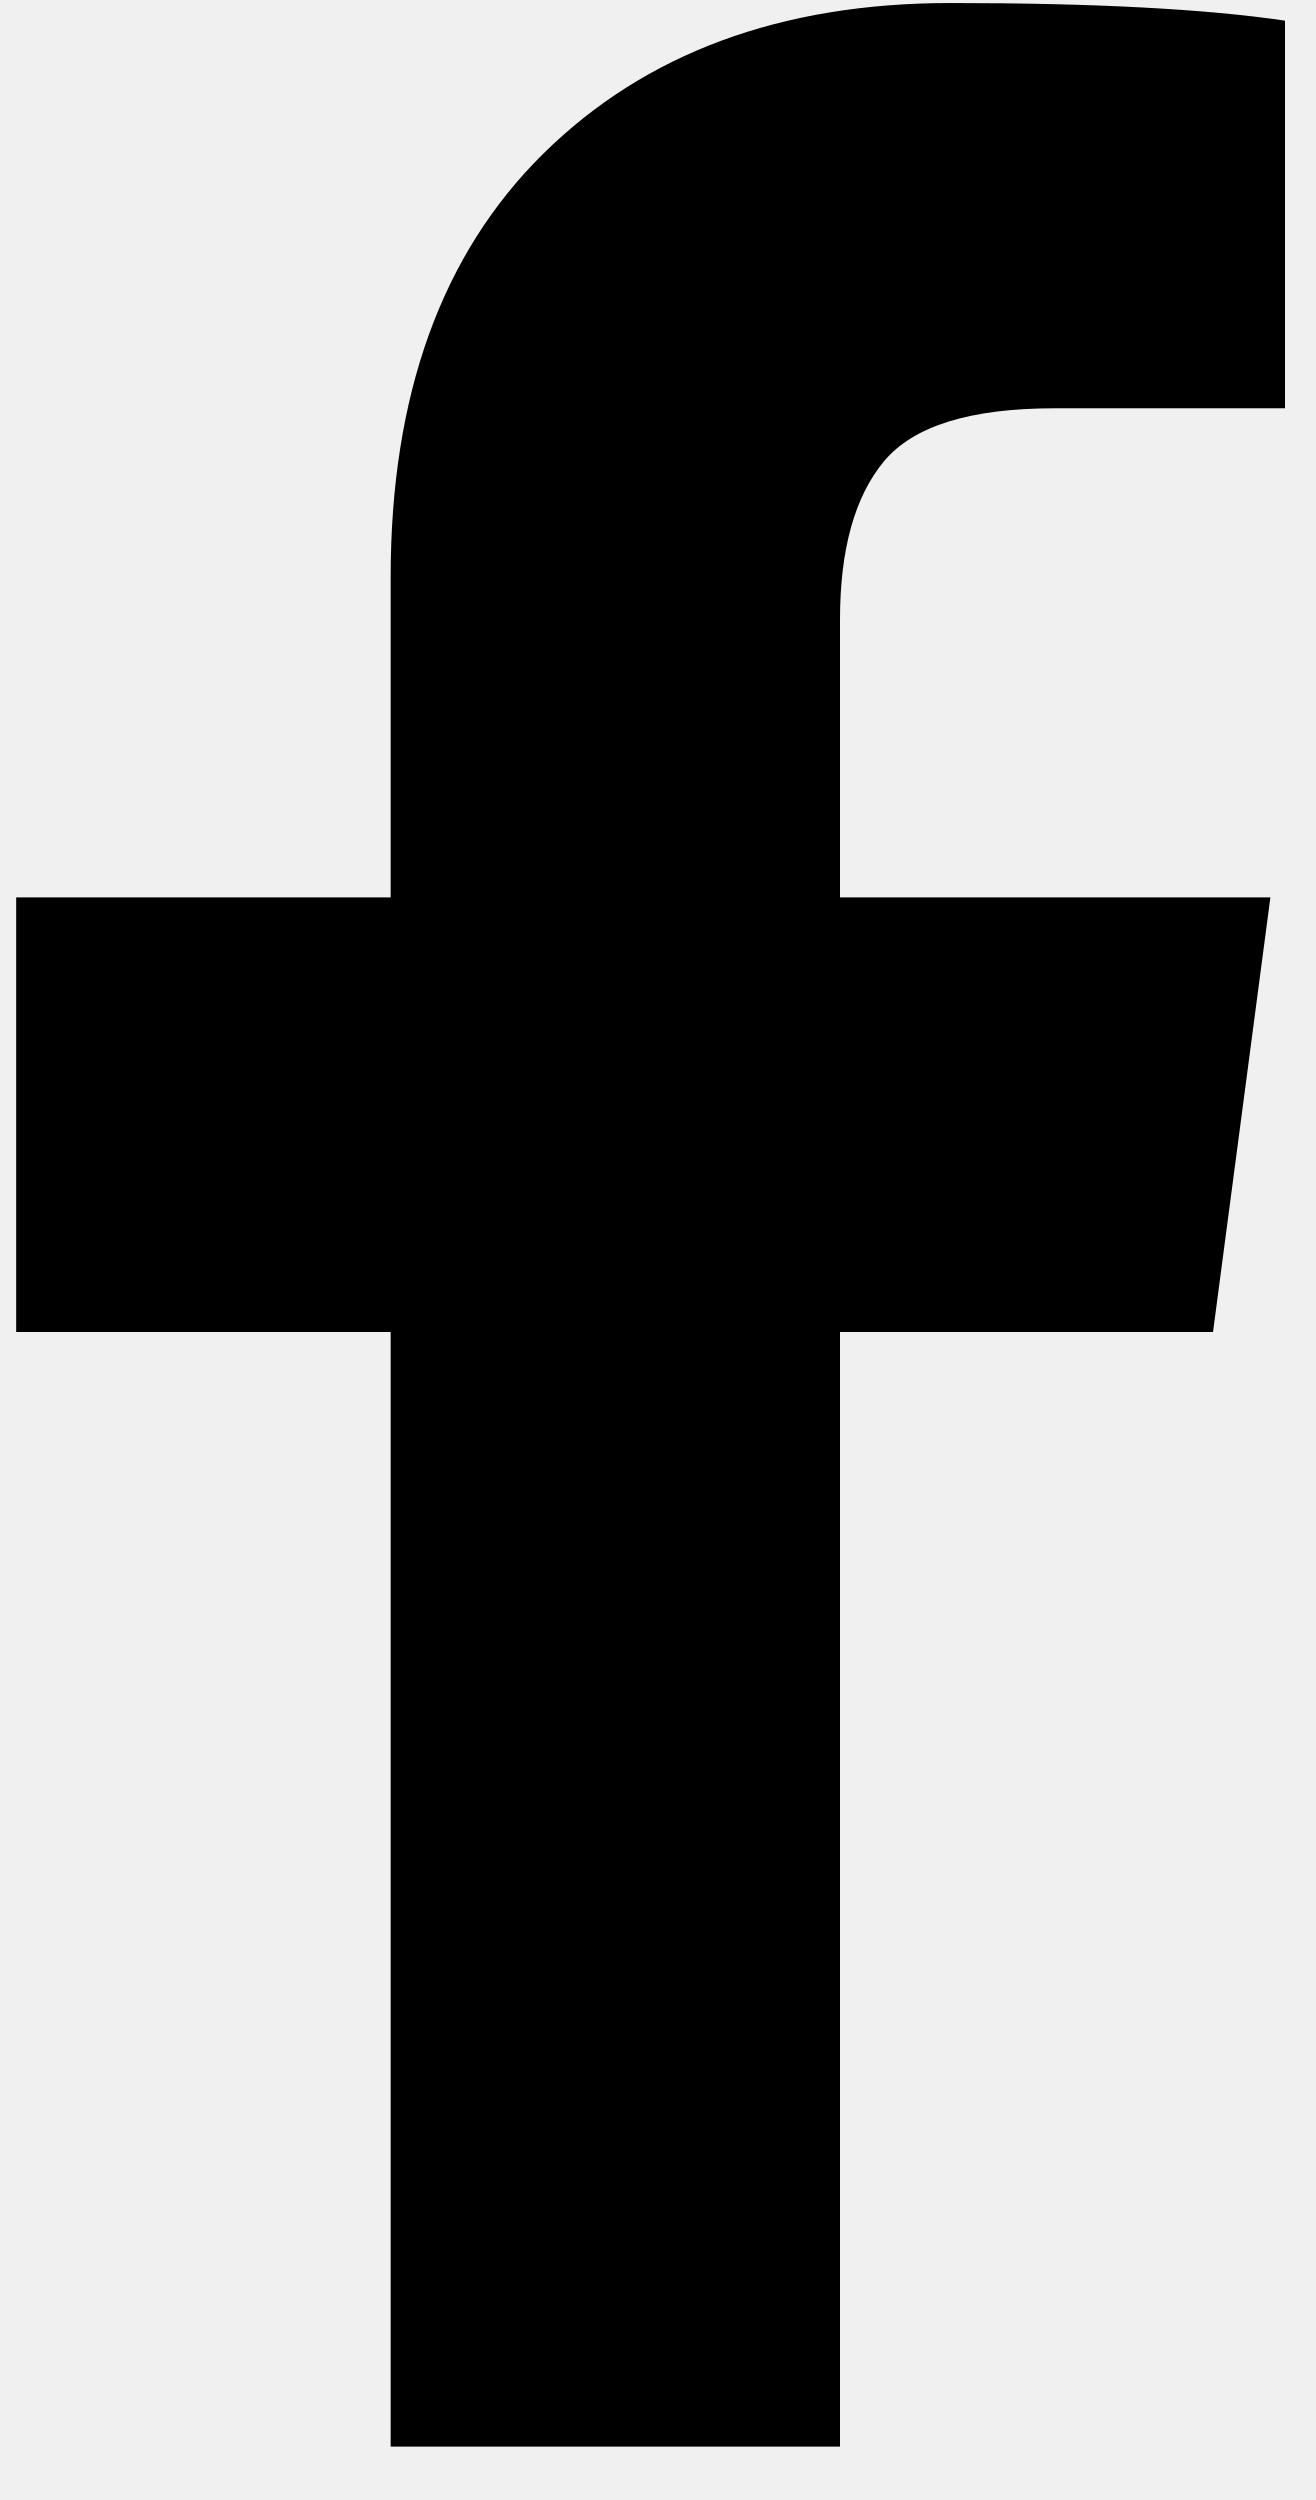
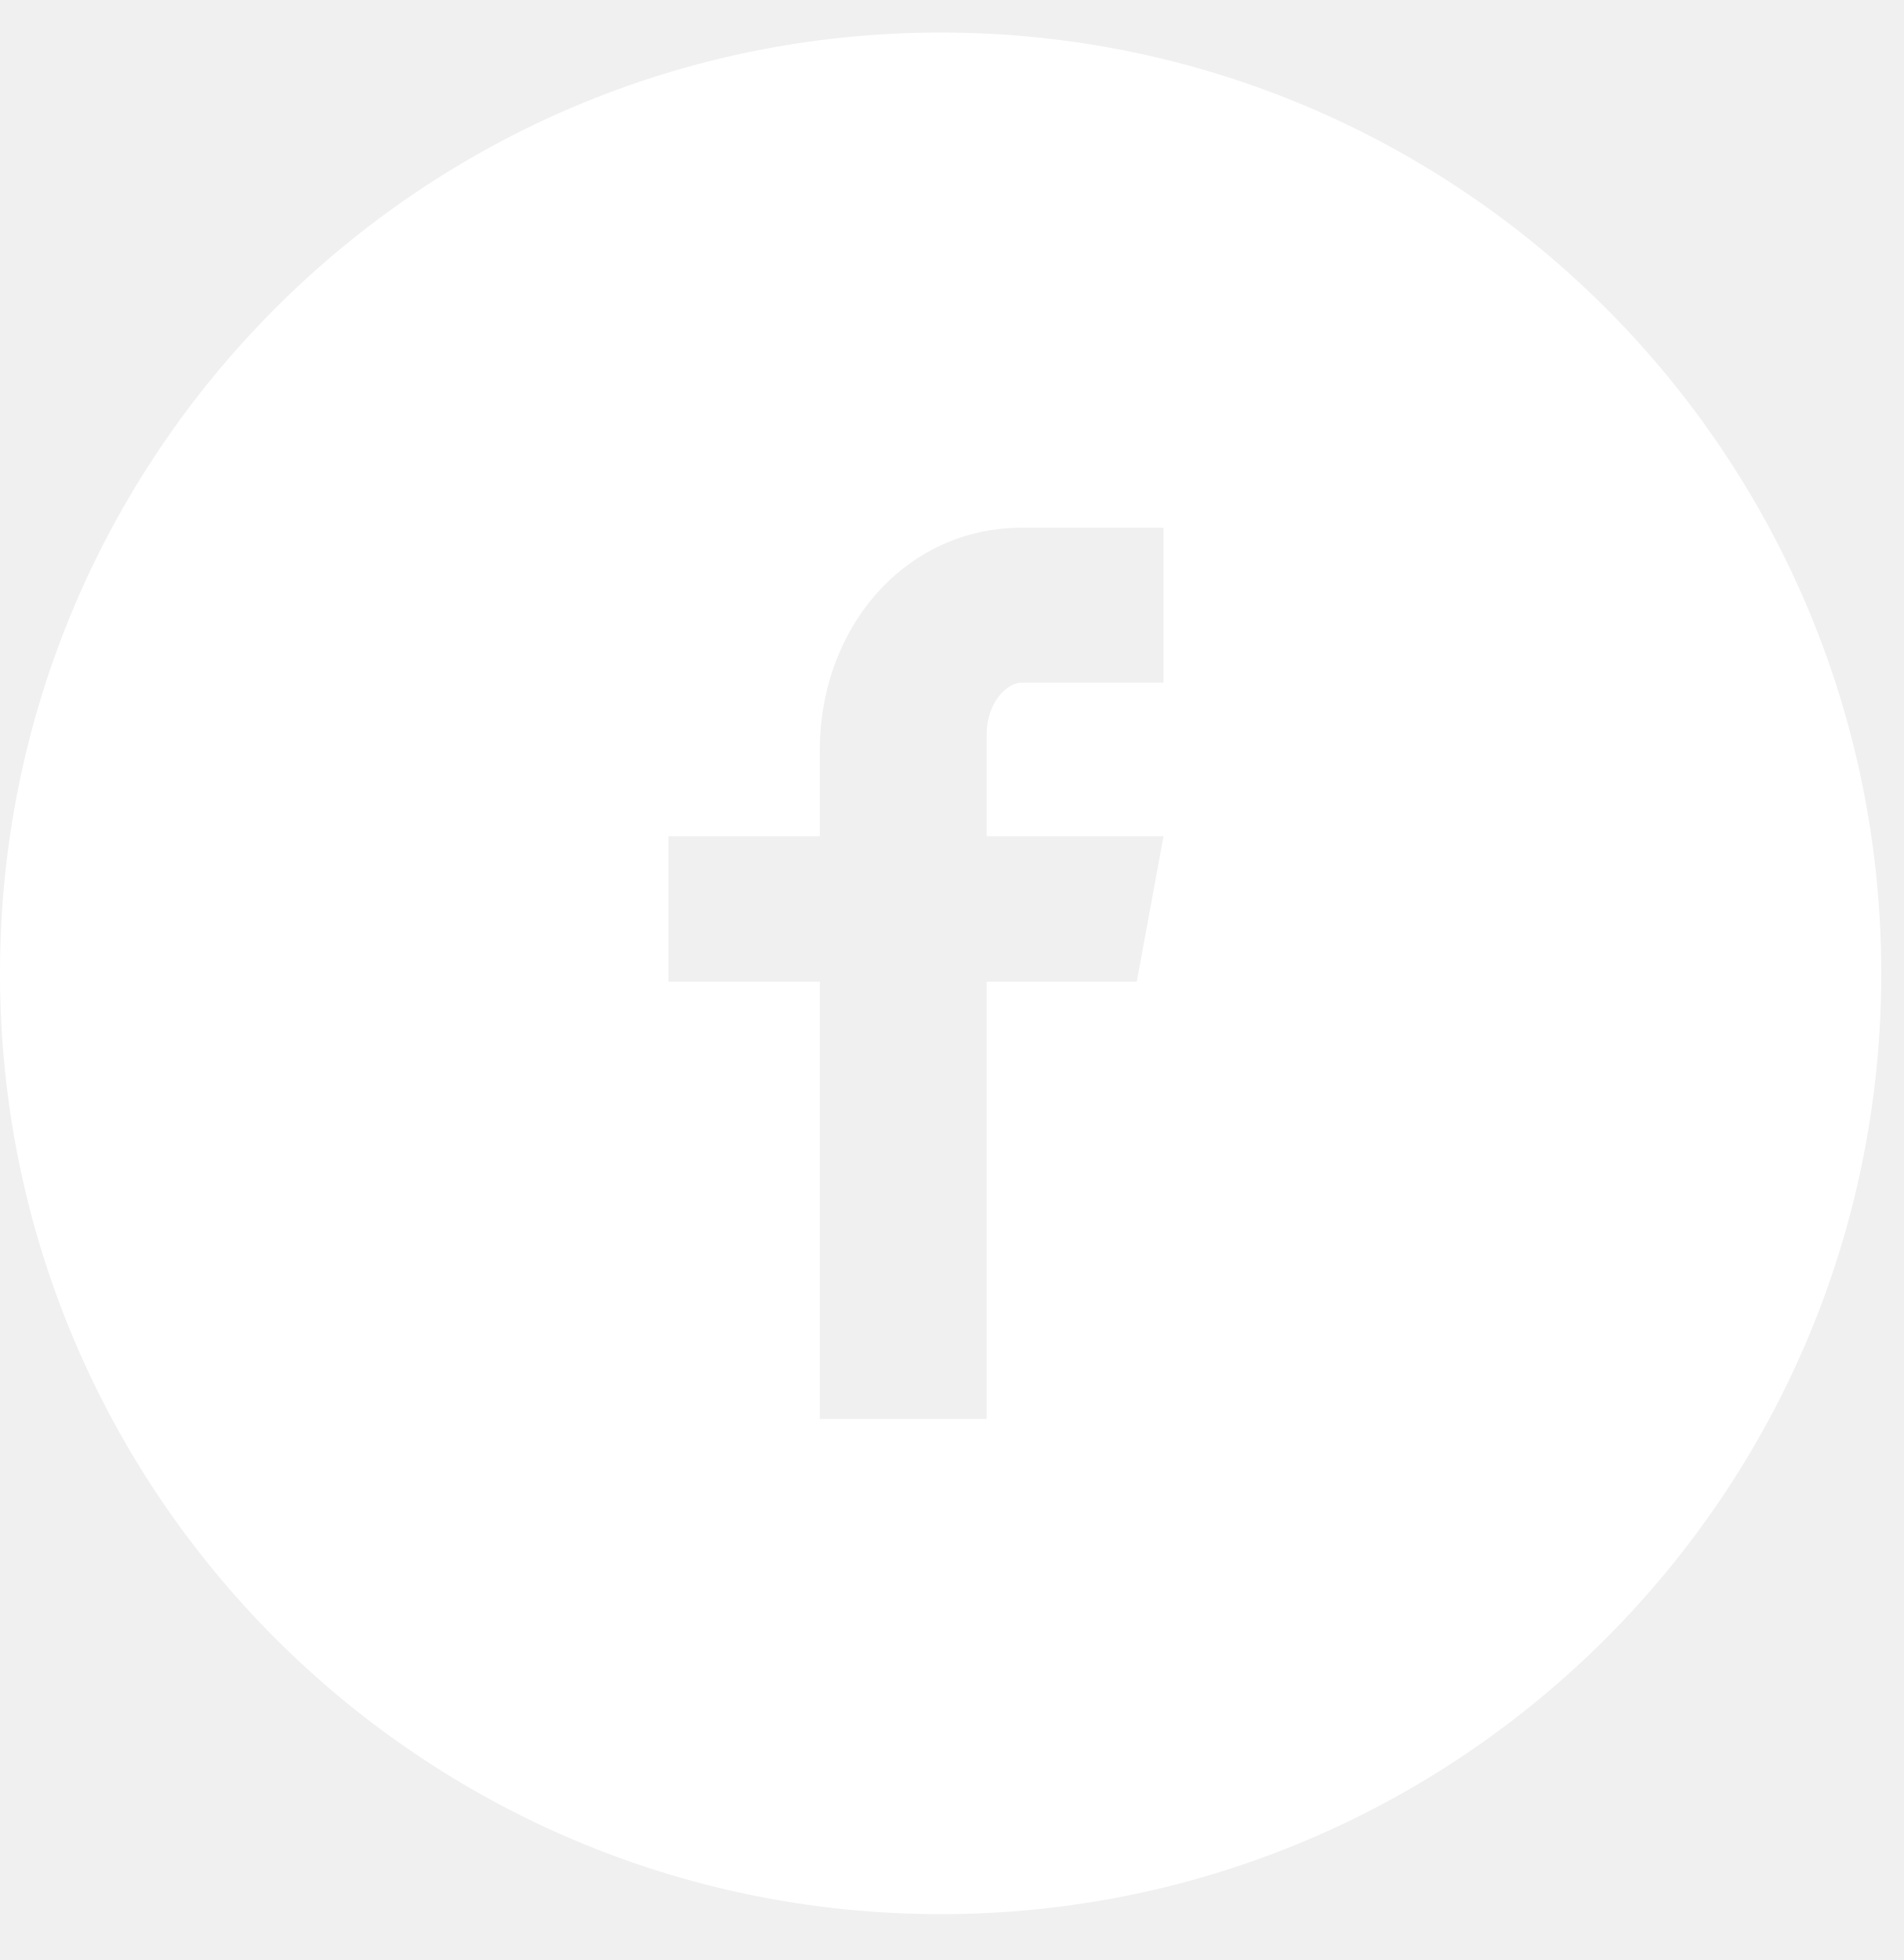
- <svg xmlns="http://www.w3.org/2000/svg" width="10px" height="19px" viewBox="0 0 10 19" version="1.1">
-   <defs />
-   <g id="Page-1" stroke="none" stroke-width="1" fill="none" fill-rule="evenodd">
-     <path d="M9.766,0.157 L9.766,3.103 L8.014,3.103 C7.374,3.103 6.943,3.237 6.719,3.505 C6.496,3.773 6.384,4.175 6.384,4.71 L6.384,6.82 L9.655,6.82 L9.219,10.123 L6.384,10.123 L6.384,18.594 L2.969,18.594 L2.969,10.123 L0.123,10.123 L0.123,6.82 L2.969,6.82 L2.969,4.387 C2.969,3.003 3.356,1.93 4.13,1.167 C4.904,0.404 5.934,0.023 7.222,0.023 C8.315,0.023 9.163,0.068 9.766,0.157 L9.766,0.157 Z" id="facebook" fill="#000000" />
-   </g>
+ <svg xmlns="http://www.w3.org/2000/svg" width="34" height="35" viewBox="0 0 34 35" fill="none">
+   <path d="M16.8 0.581C7.521 0.581 0 8.102 0 17.381C0 26.659 7.521 34.181 16.8 34.181C26.078 34.181 33.6 26.659 33.6 17.381C33.6 8.102 26.078 0.581 16.8 0.581ZM20.779 12.19H18.254C17.955 12.19 17.622 12.584 17.622 13.107V14.931H20.781L20.303 17.531H17.622V25.338H14.642V17.531H11.938V14.931H14.642V13.401C14.642 11.207 16.165 9.423 18.254 9.423H20.779V12.19Z" fill="white" />
</svg>
